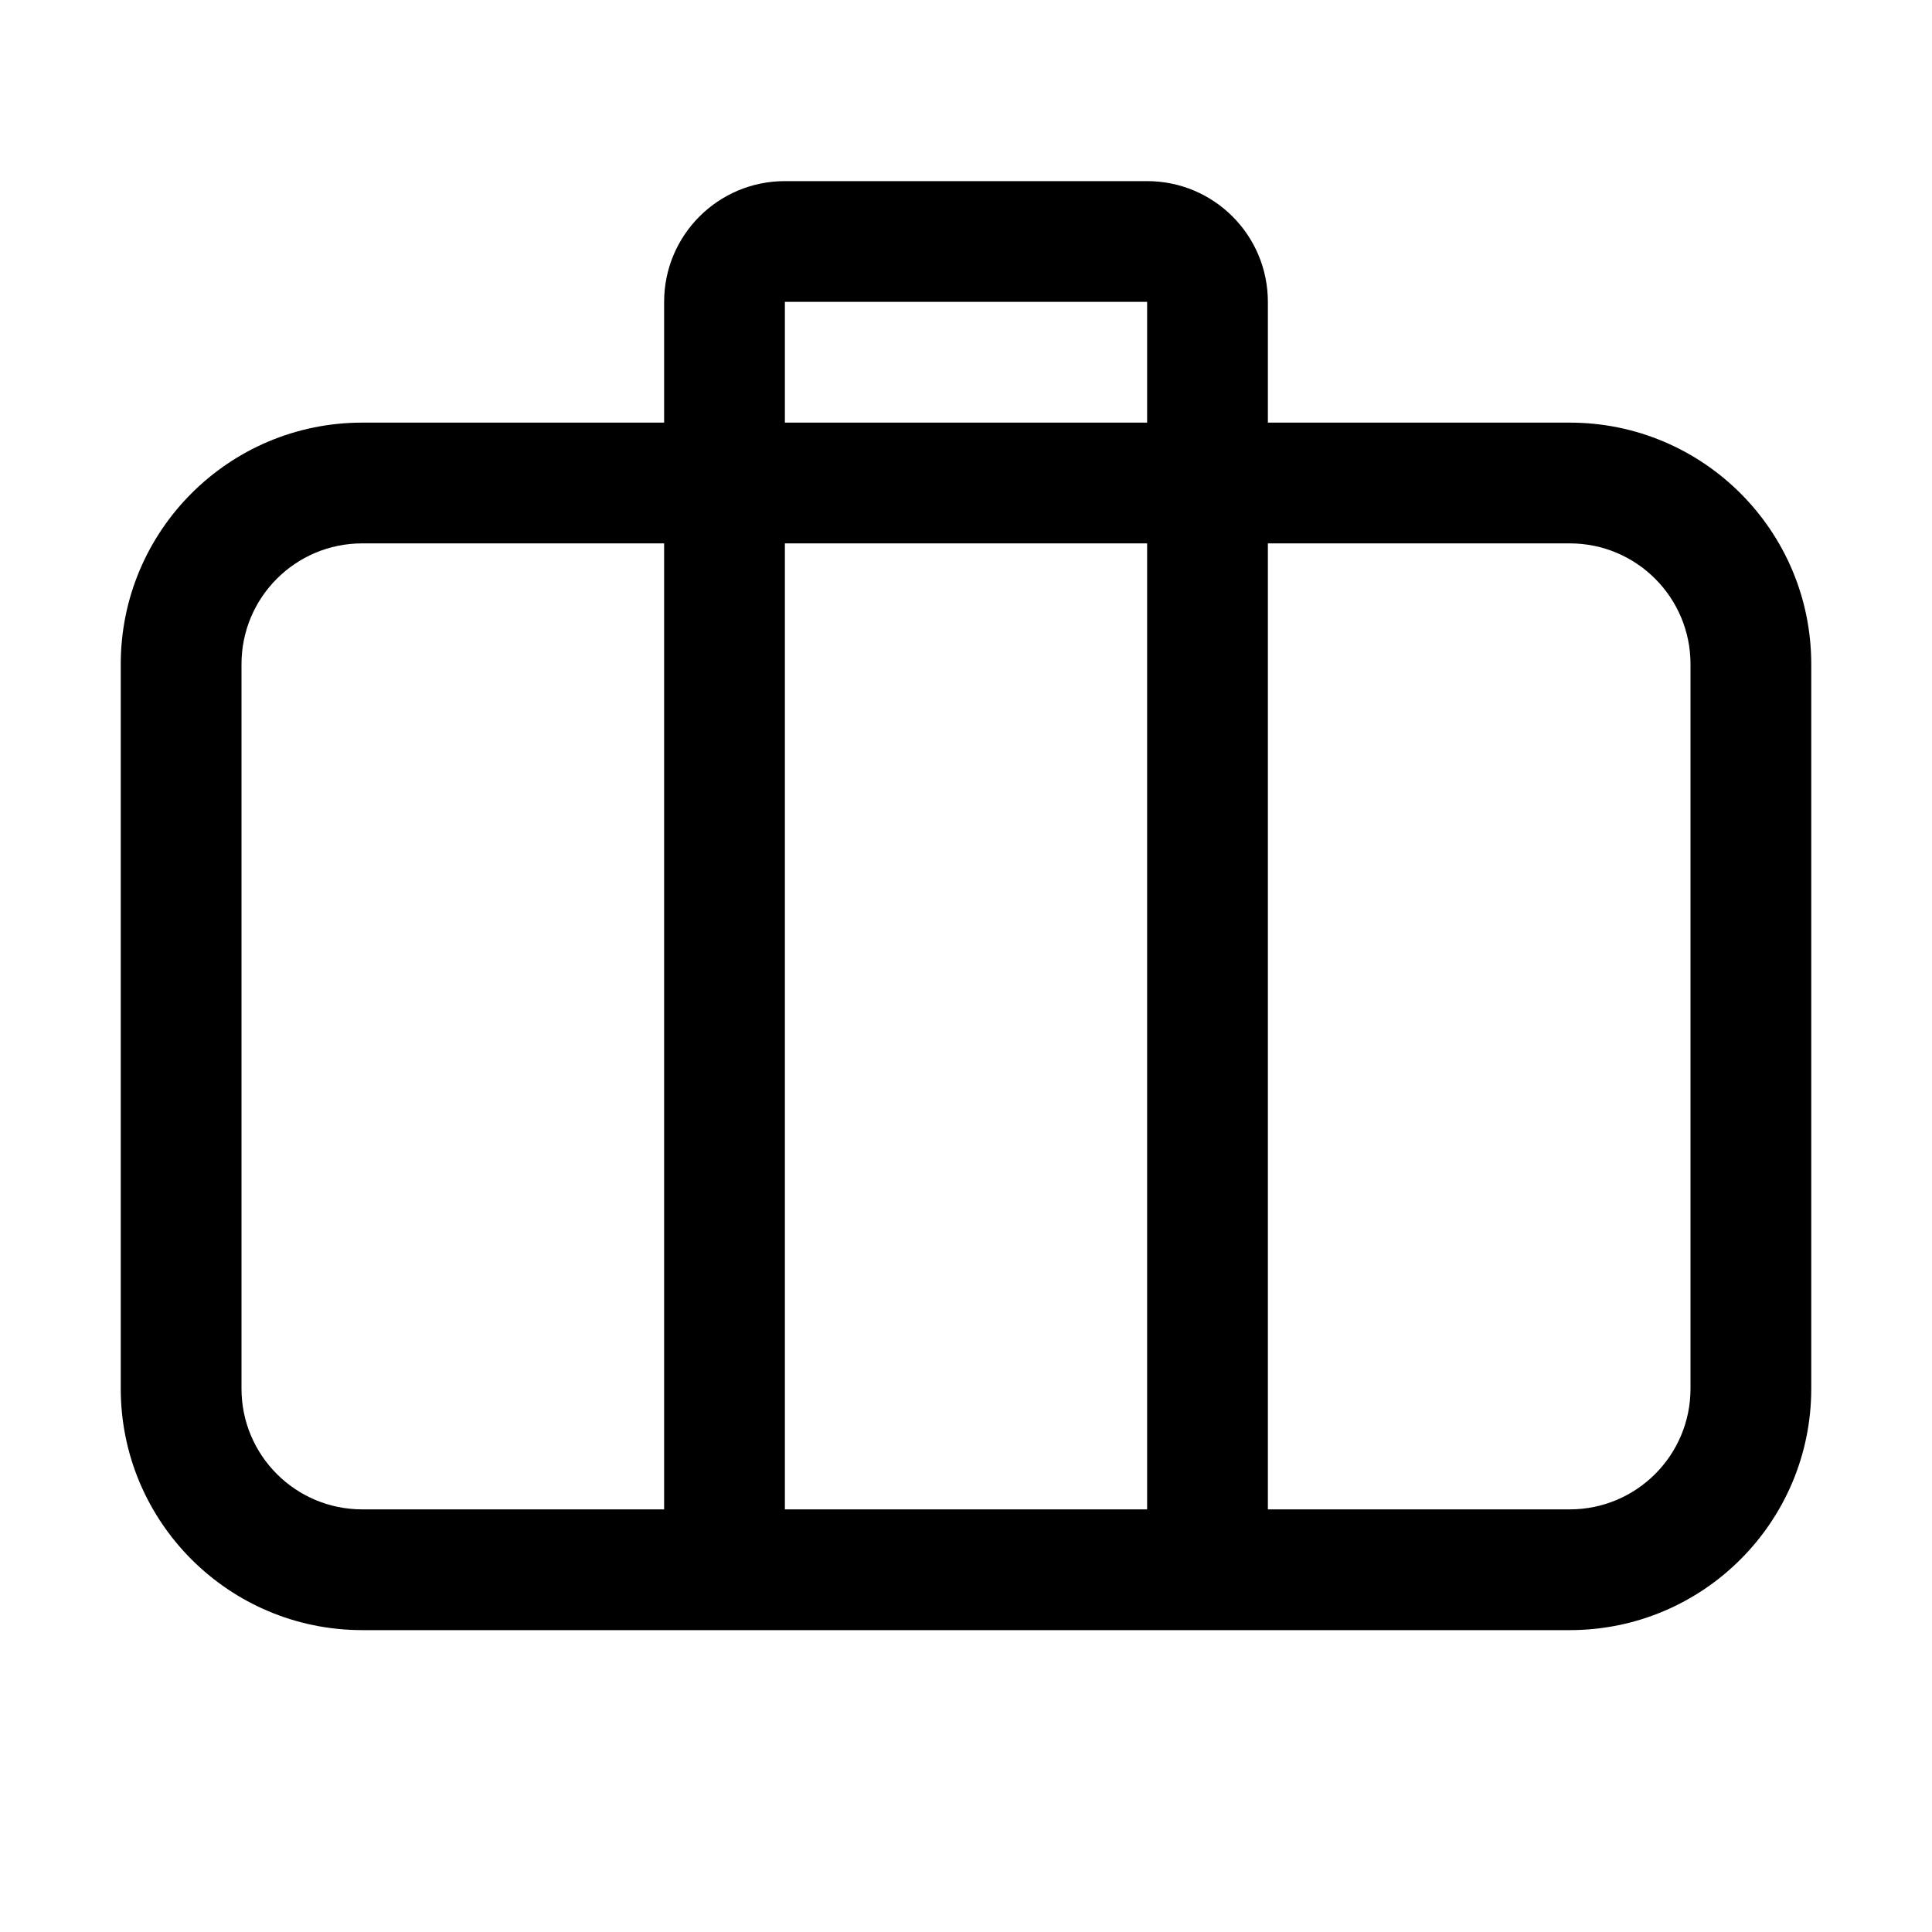
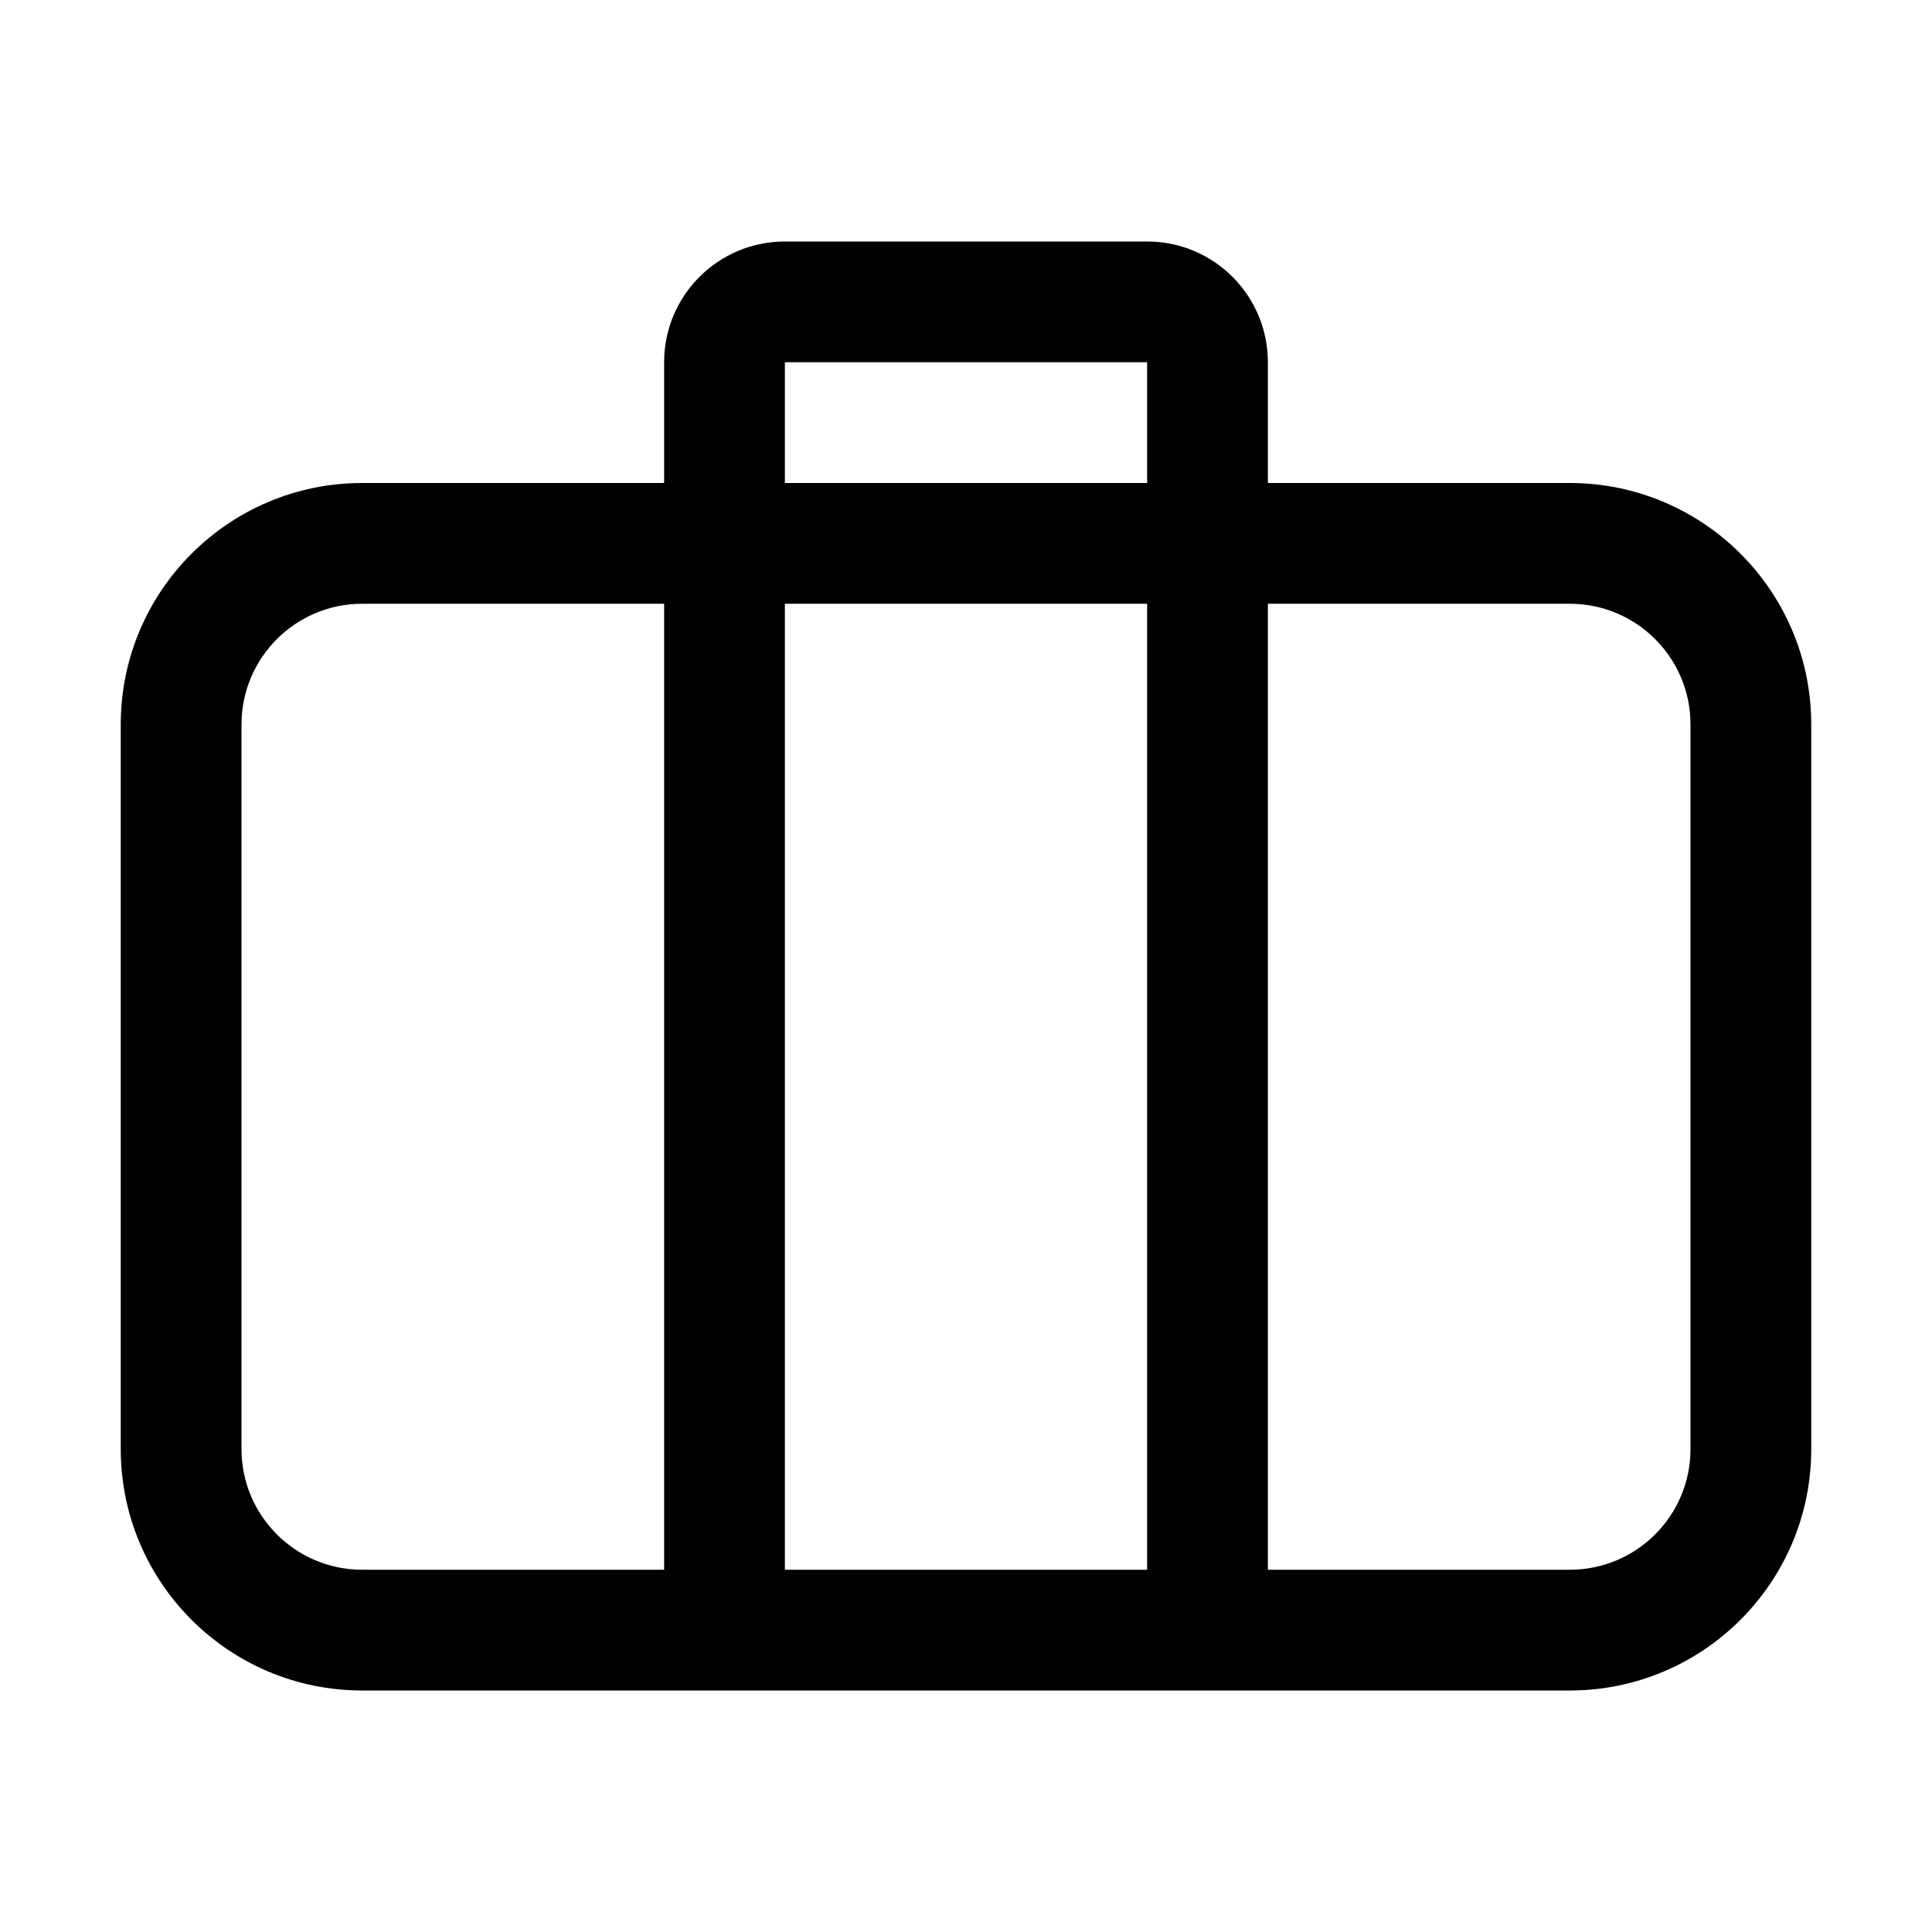
<svg xmlns="http://www.w3.org/2000/svg" width="32" height="32" viewBox="0 0 32 32" fill="none">
-   <path fill-rule="evenodd" clip-rule="evenodd" d="M11 7V5C11 3.895 11.895 3 13 3H19C20.105 3 21 3.895 21 5V7H26C28.209 7 30 8.791 30 11V23C30 25.209 28.209 27 26 27H6C3.791 27 2 25.209 2 23V11C2 8.791 3.791 7 6 7H11ZM13 5H19V7H13V5ZM11 25H6C4.895 25 4 24.105 4 23V11C4 9.895 4.895 9 6 9H11V25ZM13 25V9H19V25H13ZM21 25H26C27.105 25 28 24.105 28 23V11C28 9.895 27.105 9 26 9H21V25Z" fill="black" />
+   <path fill-rule="evenodd" clip-rule="evenodd" d="M11 8V6C11 4.895 11.895 4 13 4H19C20.105 4 21 4.895 21 6V8H26C28.209 8 30 9.791 30 12V24C30 26.209 28.209 28 26 28H6C3.791 28 2 26.209 2 24V12C2 9.791 3.791 8 6 8H11ZM13 6H19V8H13V6ZM11 26H6C4.895 26 4 25.105 4 24V12C4 10.895 4.895 10 6 10H11V26ZM13 26V10H19V26H13ZM21 26H26C27.105 26 28 25.105 28 24V12C28 10.895 27.105 10 26 10H21V26Z" fill="black" />
</svg>
